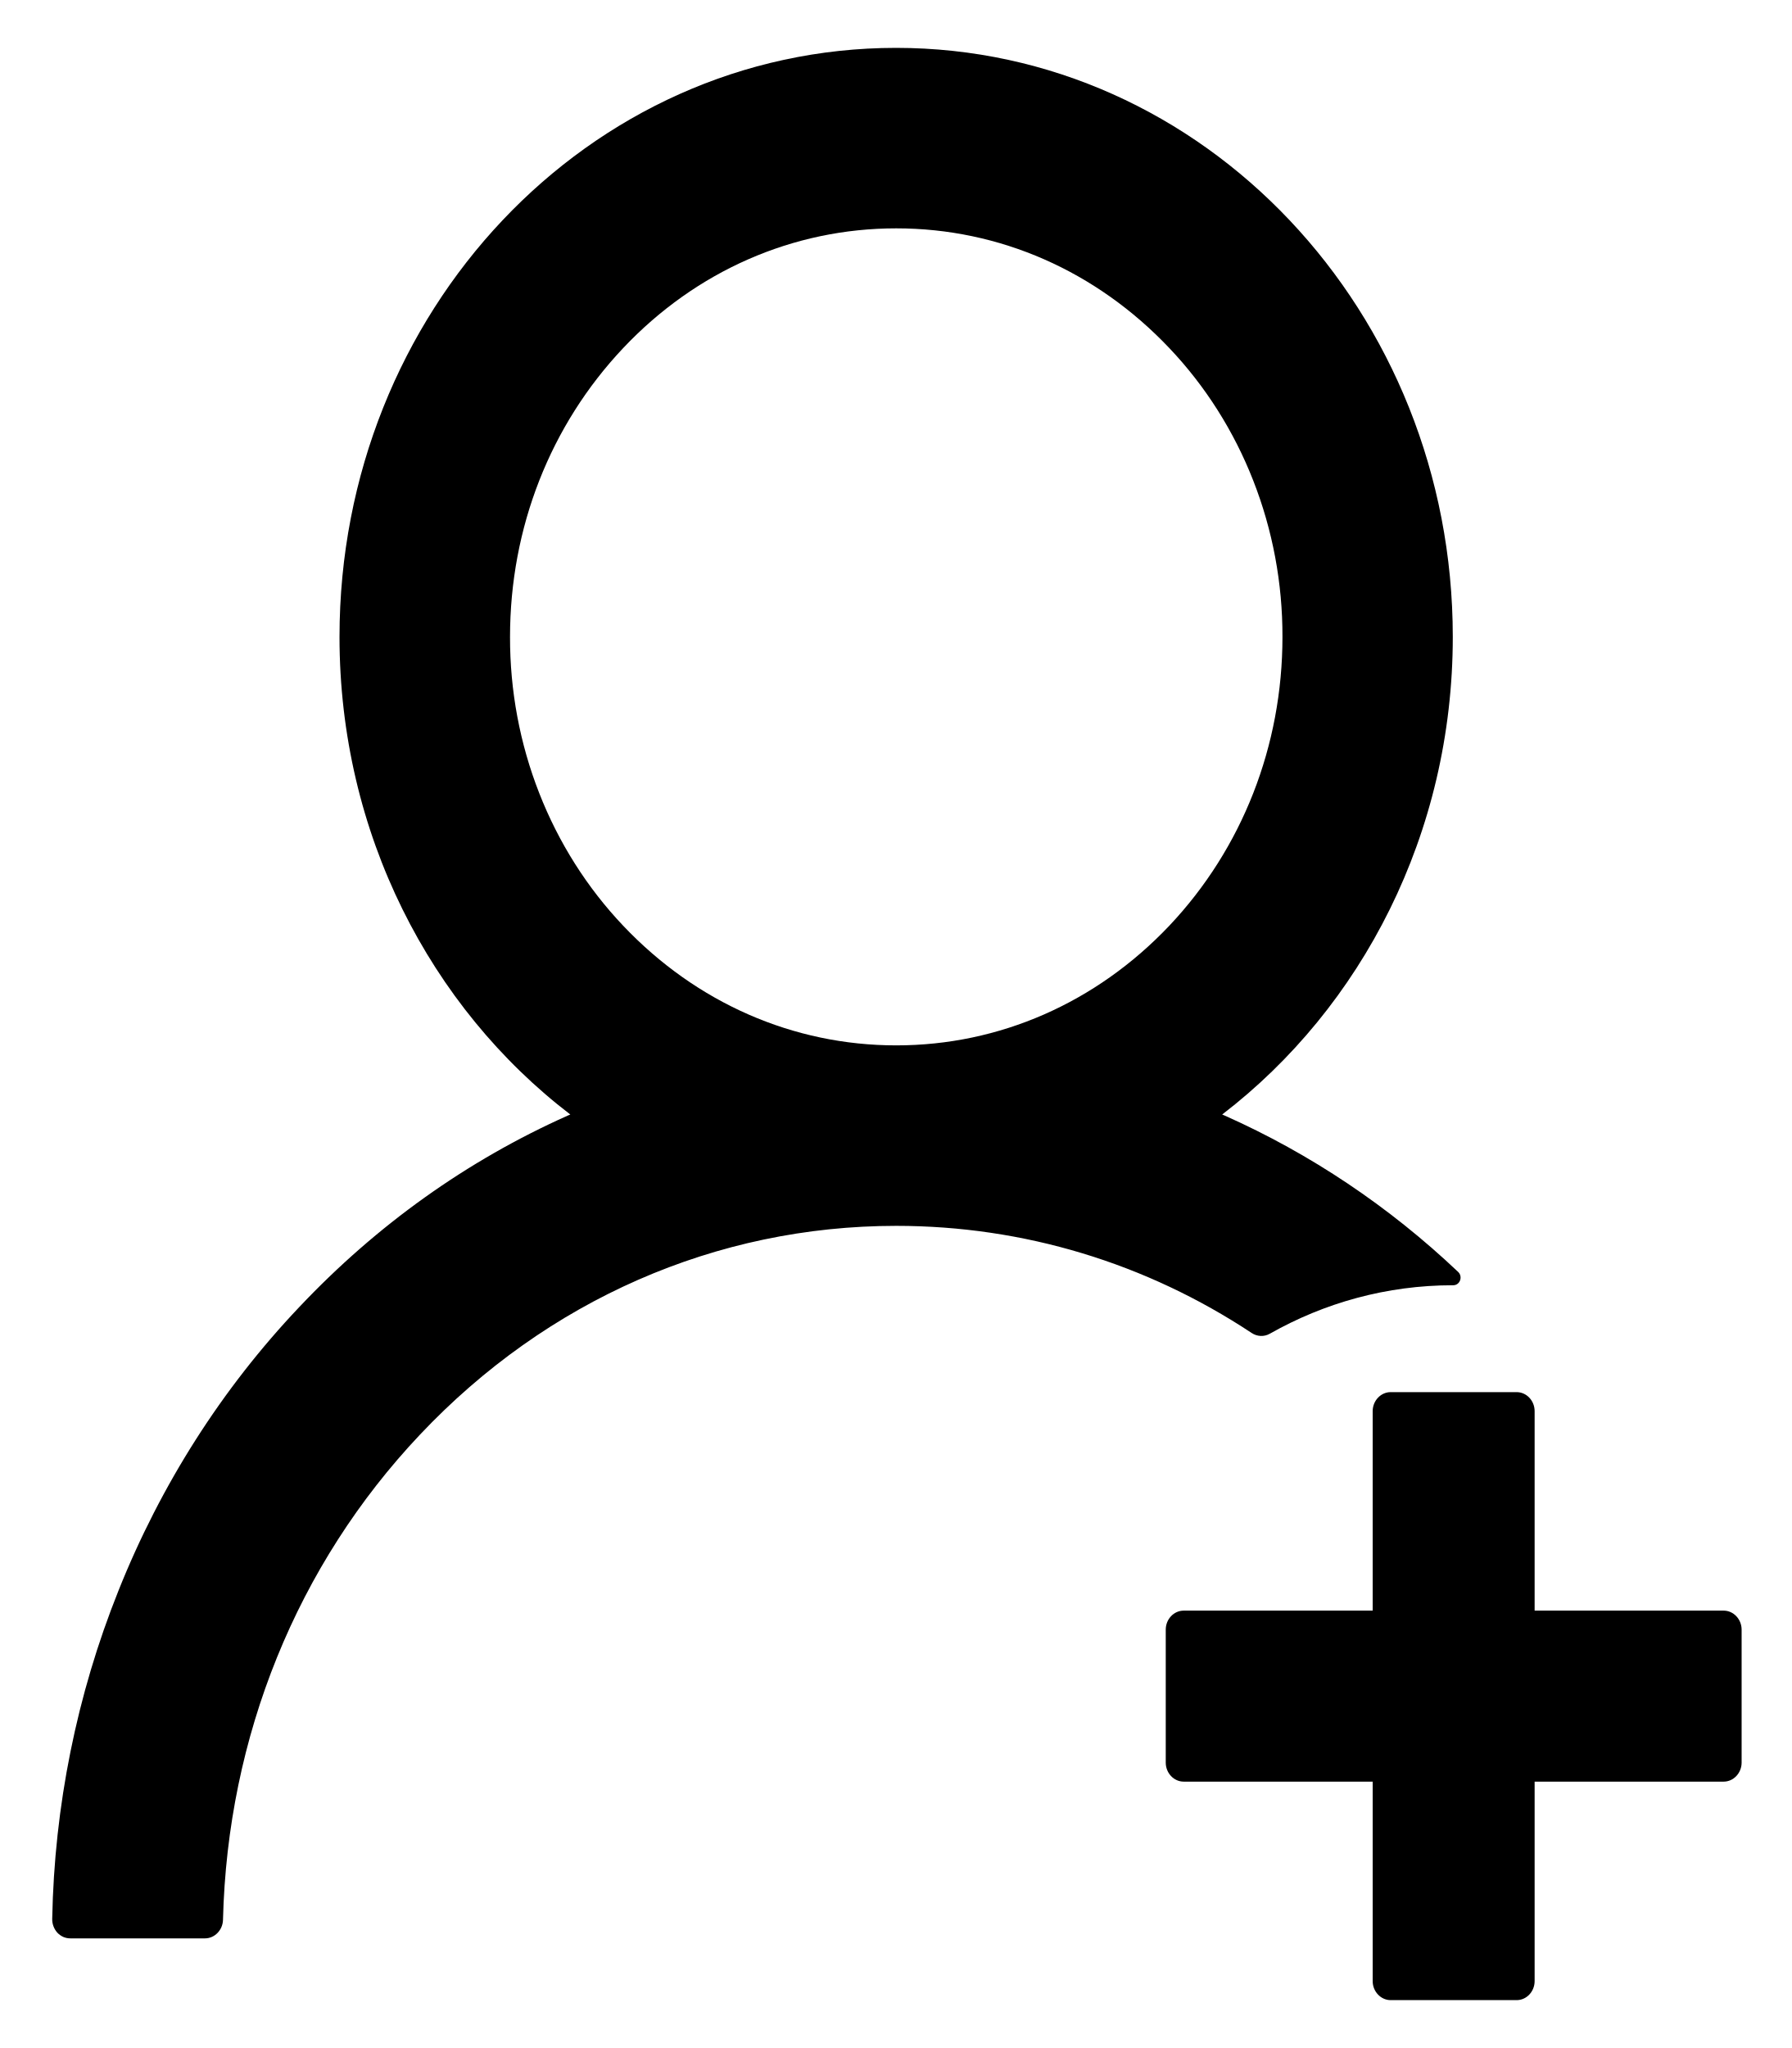
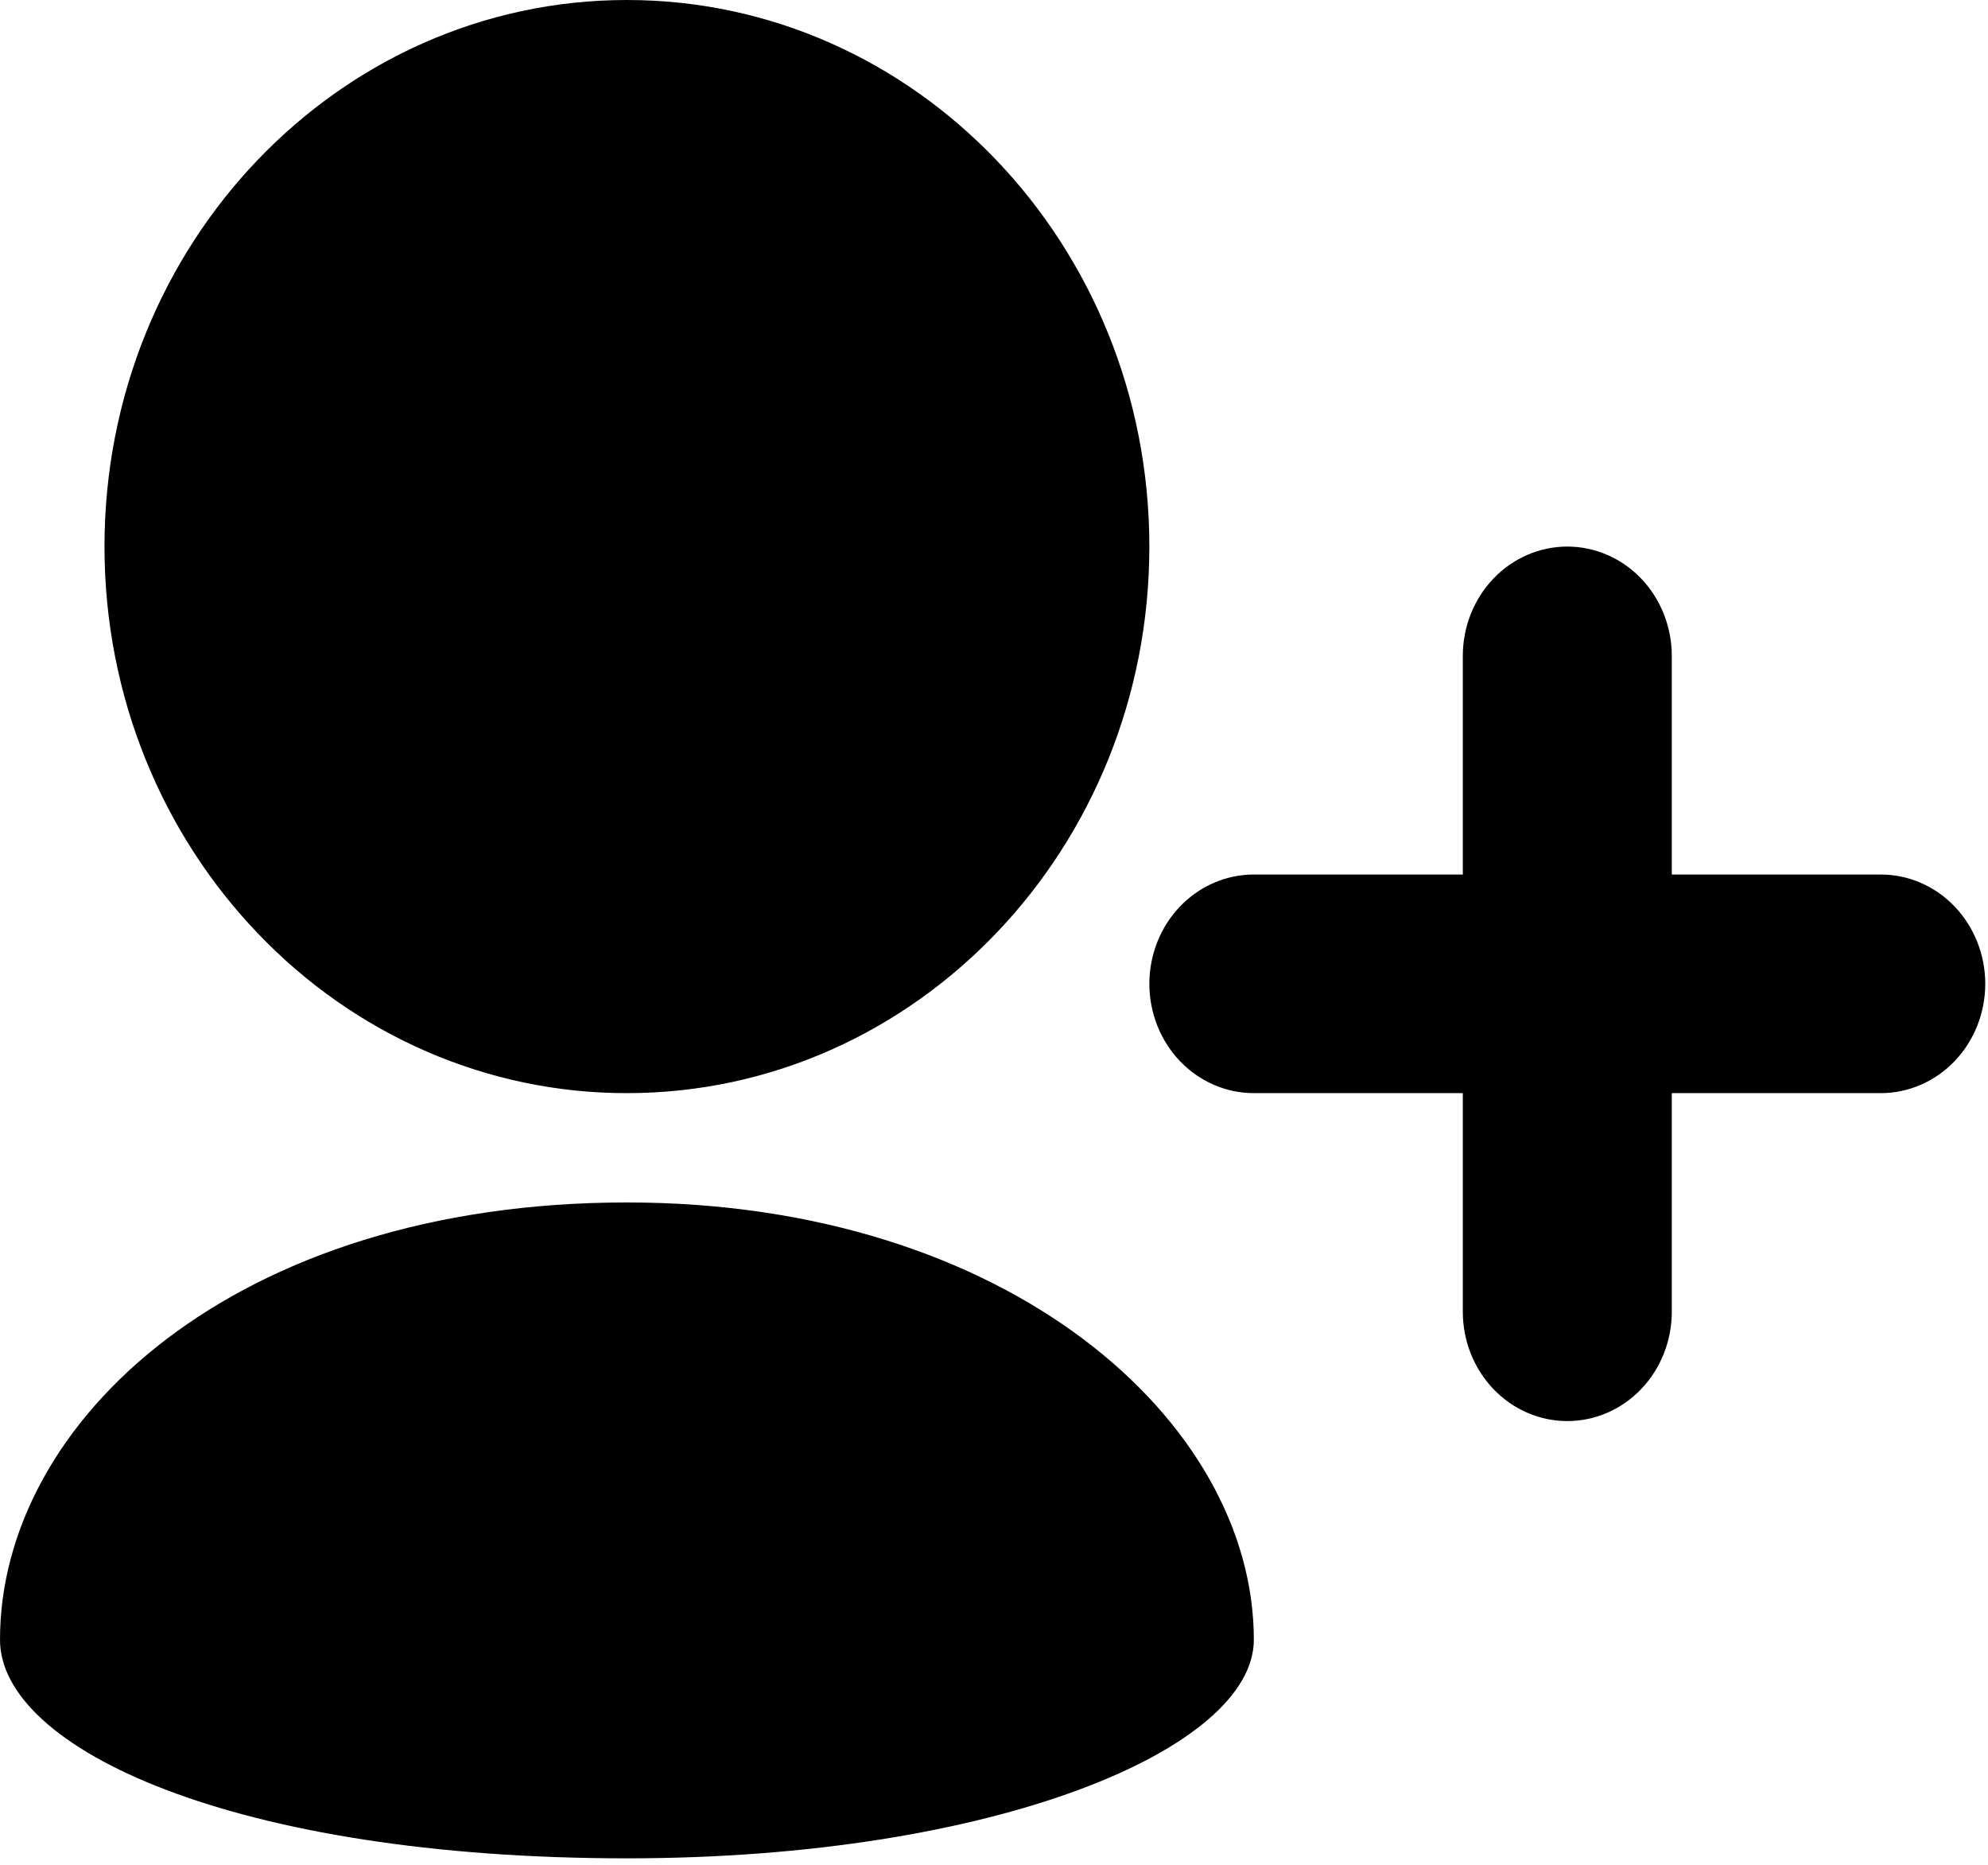
- <svg xmlns="http://www.w3.org/2000/svg" width="28" height="32" viewBox="0 0 28 32" fill="none">
-   <path d="M19.846 20.839C20.697 20.357 21.671 20.082 22.708 20.082H22.712C22.817 20.082 22.866 19.948 22.789 19.874C21.71 18.852 20.479 18.027 19.143 17.432C19.129 17.425 19.115 17.421 19.101 17.414C21.284 15.74 22.705 13.02 22.705 9.951C22.705 4.867 18.809 0.748 14.004 0.748C9.198 0.748 5.306 4.867 5.306 9.951C5.306 13.02 6.726 15.74 8.913 17.414C8.899 17.421 8.885 17.425 8.871 17.432C7.299 18.134 5.889 19.14 4.677 20.423C3.471 21.694 2.511 23.2 1.85 24.858C1.2 26.481 0.849 28.221 0.816 29.983C0.815 30.022 0.822 30.062 0.836 30.099C0.85 30.136 0.87 30.169 0.896 30.198C0.922 30.226 0.954 30.248 0.988 30.264C1.023 30.279 1.06 30.287 1.098 30.287H3.204C3.355 30.287 3.481 30.157 3.485 29.998C3.555 27.133 4.641 24.45 6.564 22.416C8.551 20.312 11.195 19.154 14.007 19.154C16 19.154 17.913 19.737 19.562 20.828C19.604 20.856 19.653 20.872 19.703 20.874C19.753 20.876 19.802 20.864 19.846 20.839ZM14.007 16.334C12.397 16.334 10.882 15.67 9.739 14.464C9.177 13.872 8.731 13.168 8.428 12.394C8.124 11.62 7.969 10.789 7.971 9.951C7.971 8.248 8.6 6.645 9.739 5.439C10.878 4.233 12.393 3.568 14.007 3.568C15.621 3.568 17.132 4.233 18.275 5.439C18.837 6.031 19.283 6.734 19.586 7.508C19.89 8.283 20.045 9.113 20.043 9.951C20.043 11.655 19.414 13.258 18.275 14.464C17.132 15.67 15.617 16.334 14.007 16.334ZM26.938 25.166H23.984V22.049C23.984 21.886 23.858 21.752 23.703 21.752H21.734C21.58 21.752 21.453 21.886 21.453 22.049V25.166H18.5C18.345 25.166 18.219 25.3 18.219 25.463V27.541C18.219 27.704 18.345 27.838 18.5 27.838H21.453V30.955C21.453 31.118 21.58 31.252 21.734 31.252H23.703C23.858 31.252 23.984 31.118 23.984 30.955V27.838H26.938C27.092 27.838 27.219 27.704 27.219 27.541V25.463C27.219 25.3 27.092 25.166 26.938 25.166Z" fill="black" />
+ <svg xmlns="http://www.w3.org/2000/svg" width="241" height="226" viewBox="0 0 241 226" fill="none">
+   <path d="M76 132.5C93.493 132.5 109.326 125.08 120.789 113.089C132.24 101.111 139.333 84.548 139.333 66.25C139.333 47.952 132.24 31.389 120.789 19.411C109.326 7.42 93.493 0 76 0C58.507 0 42.674 7.42 31.211 19.411C19.76 31.389 12.667 47.952 12.667 66.25C12.667 84.548 19.76 101.111 31.211 113.089C37.086 119.251 44.067 124.139 51.753 127.47C59.44 130.801 67.68 132.511 76 132.5V132.5ZM76 225.25C120.561 225.25 152 212 152 198.75C152 172.25 122.183 145.75 76 145.75C28.5 145.75 0 172.25 0 198.75C0 212 28.5 225.25 76 225.25ZM228 106H202.667V79.5C202.667 75.986 201.332 72.616 198.957 70.131C196.581 67.646 193.359 66.25 190 66.25C186.641 66.25 183.419 67.646 181.043 70.131C178.668 72.616 177.333 75.986 177.333 79.5V106H152C148.641 106 145.419 107.396 143.043 109.881C140.668 112.366 139.333 115.736 139.333 119.25C139.333 122.764 140.668 126.134 143.043 128.619C145.419 131.104 148.641 132.5 152 132.5H177.333V159C177.333 162.514 178.668 165.884 181.043 168.369C183.419 170.854 186.641 172.25 190 172.25C193.359 172.25 196.581 170.854 198.957 168.369C201.332 165.884 202.667 162.514 202.667 159V132.5H228C231.359 132.5 234.581 131.104 236.957 128.619C239.332 126.134 240.667 122.764 240.667 119.25C240.667 115.736 239.332 112.366 236.957 109.881C234.581 107.396 231.359 106 228 106Z" fill="black" />
</svg>
